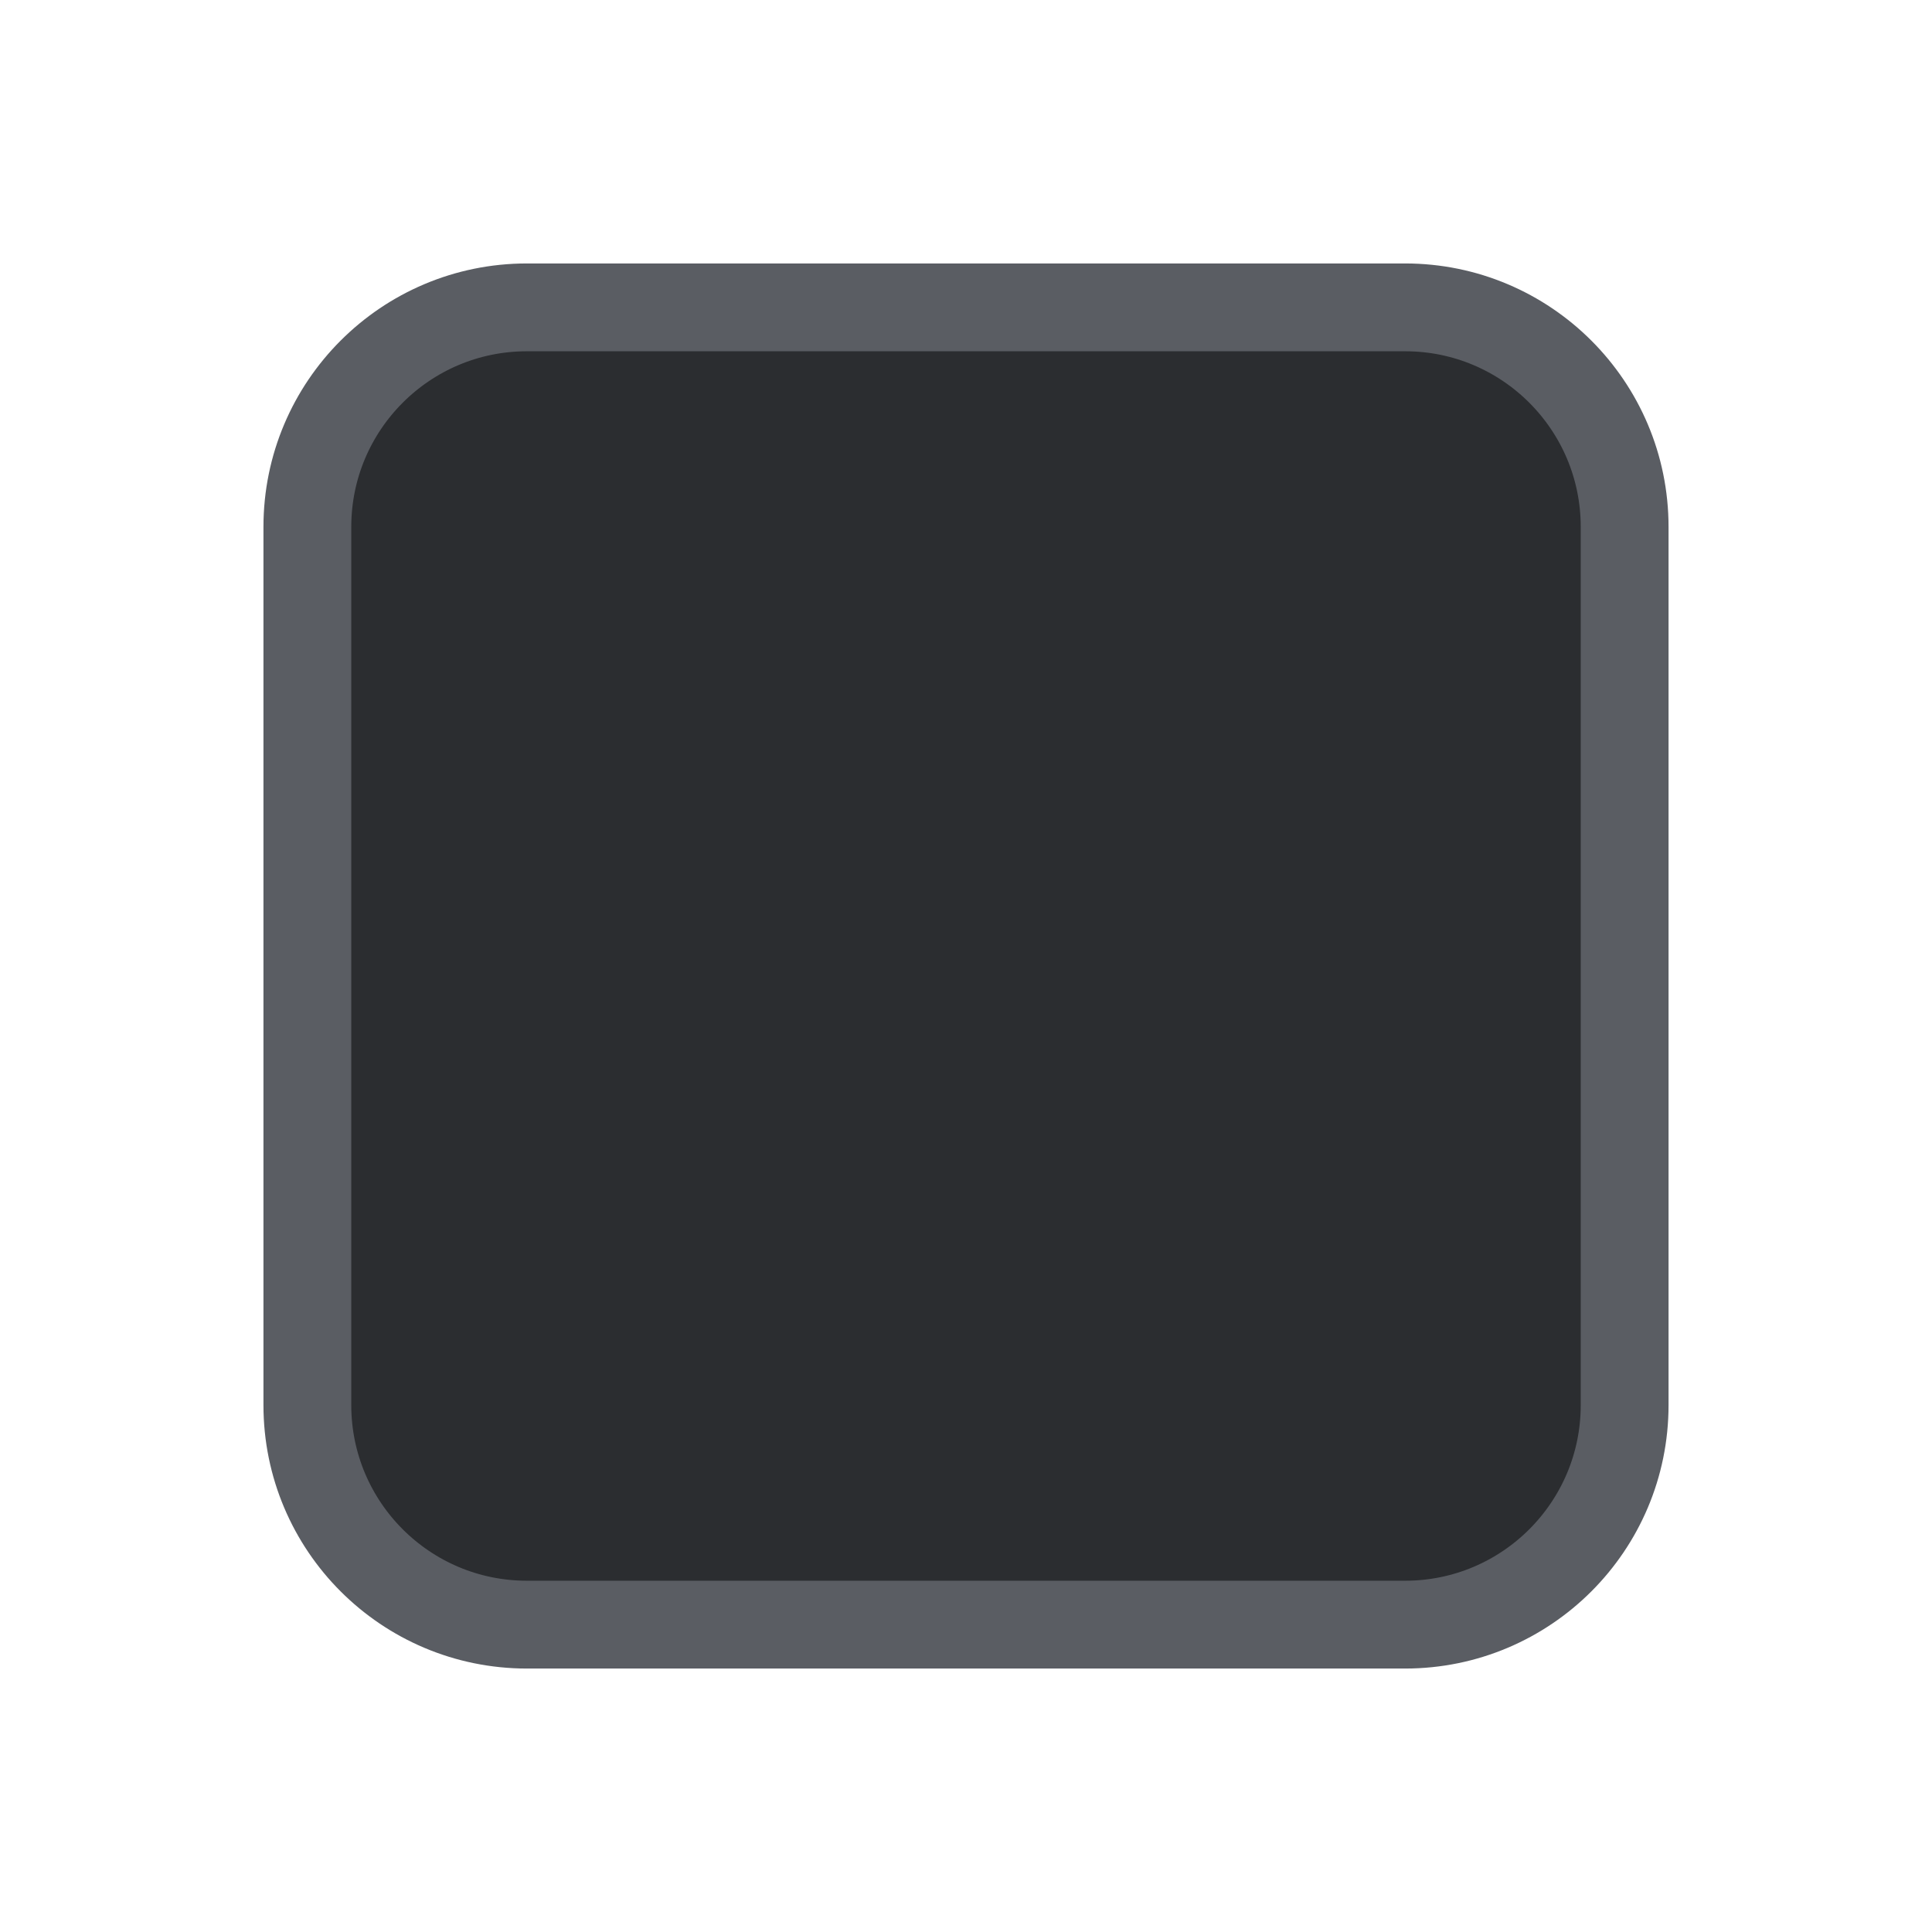
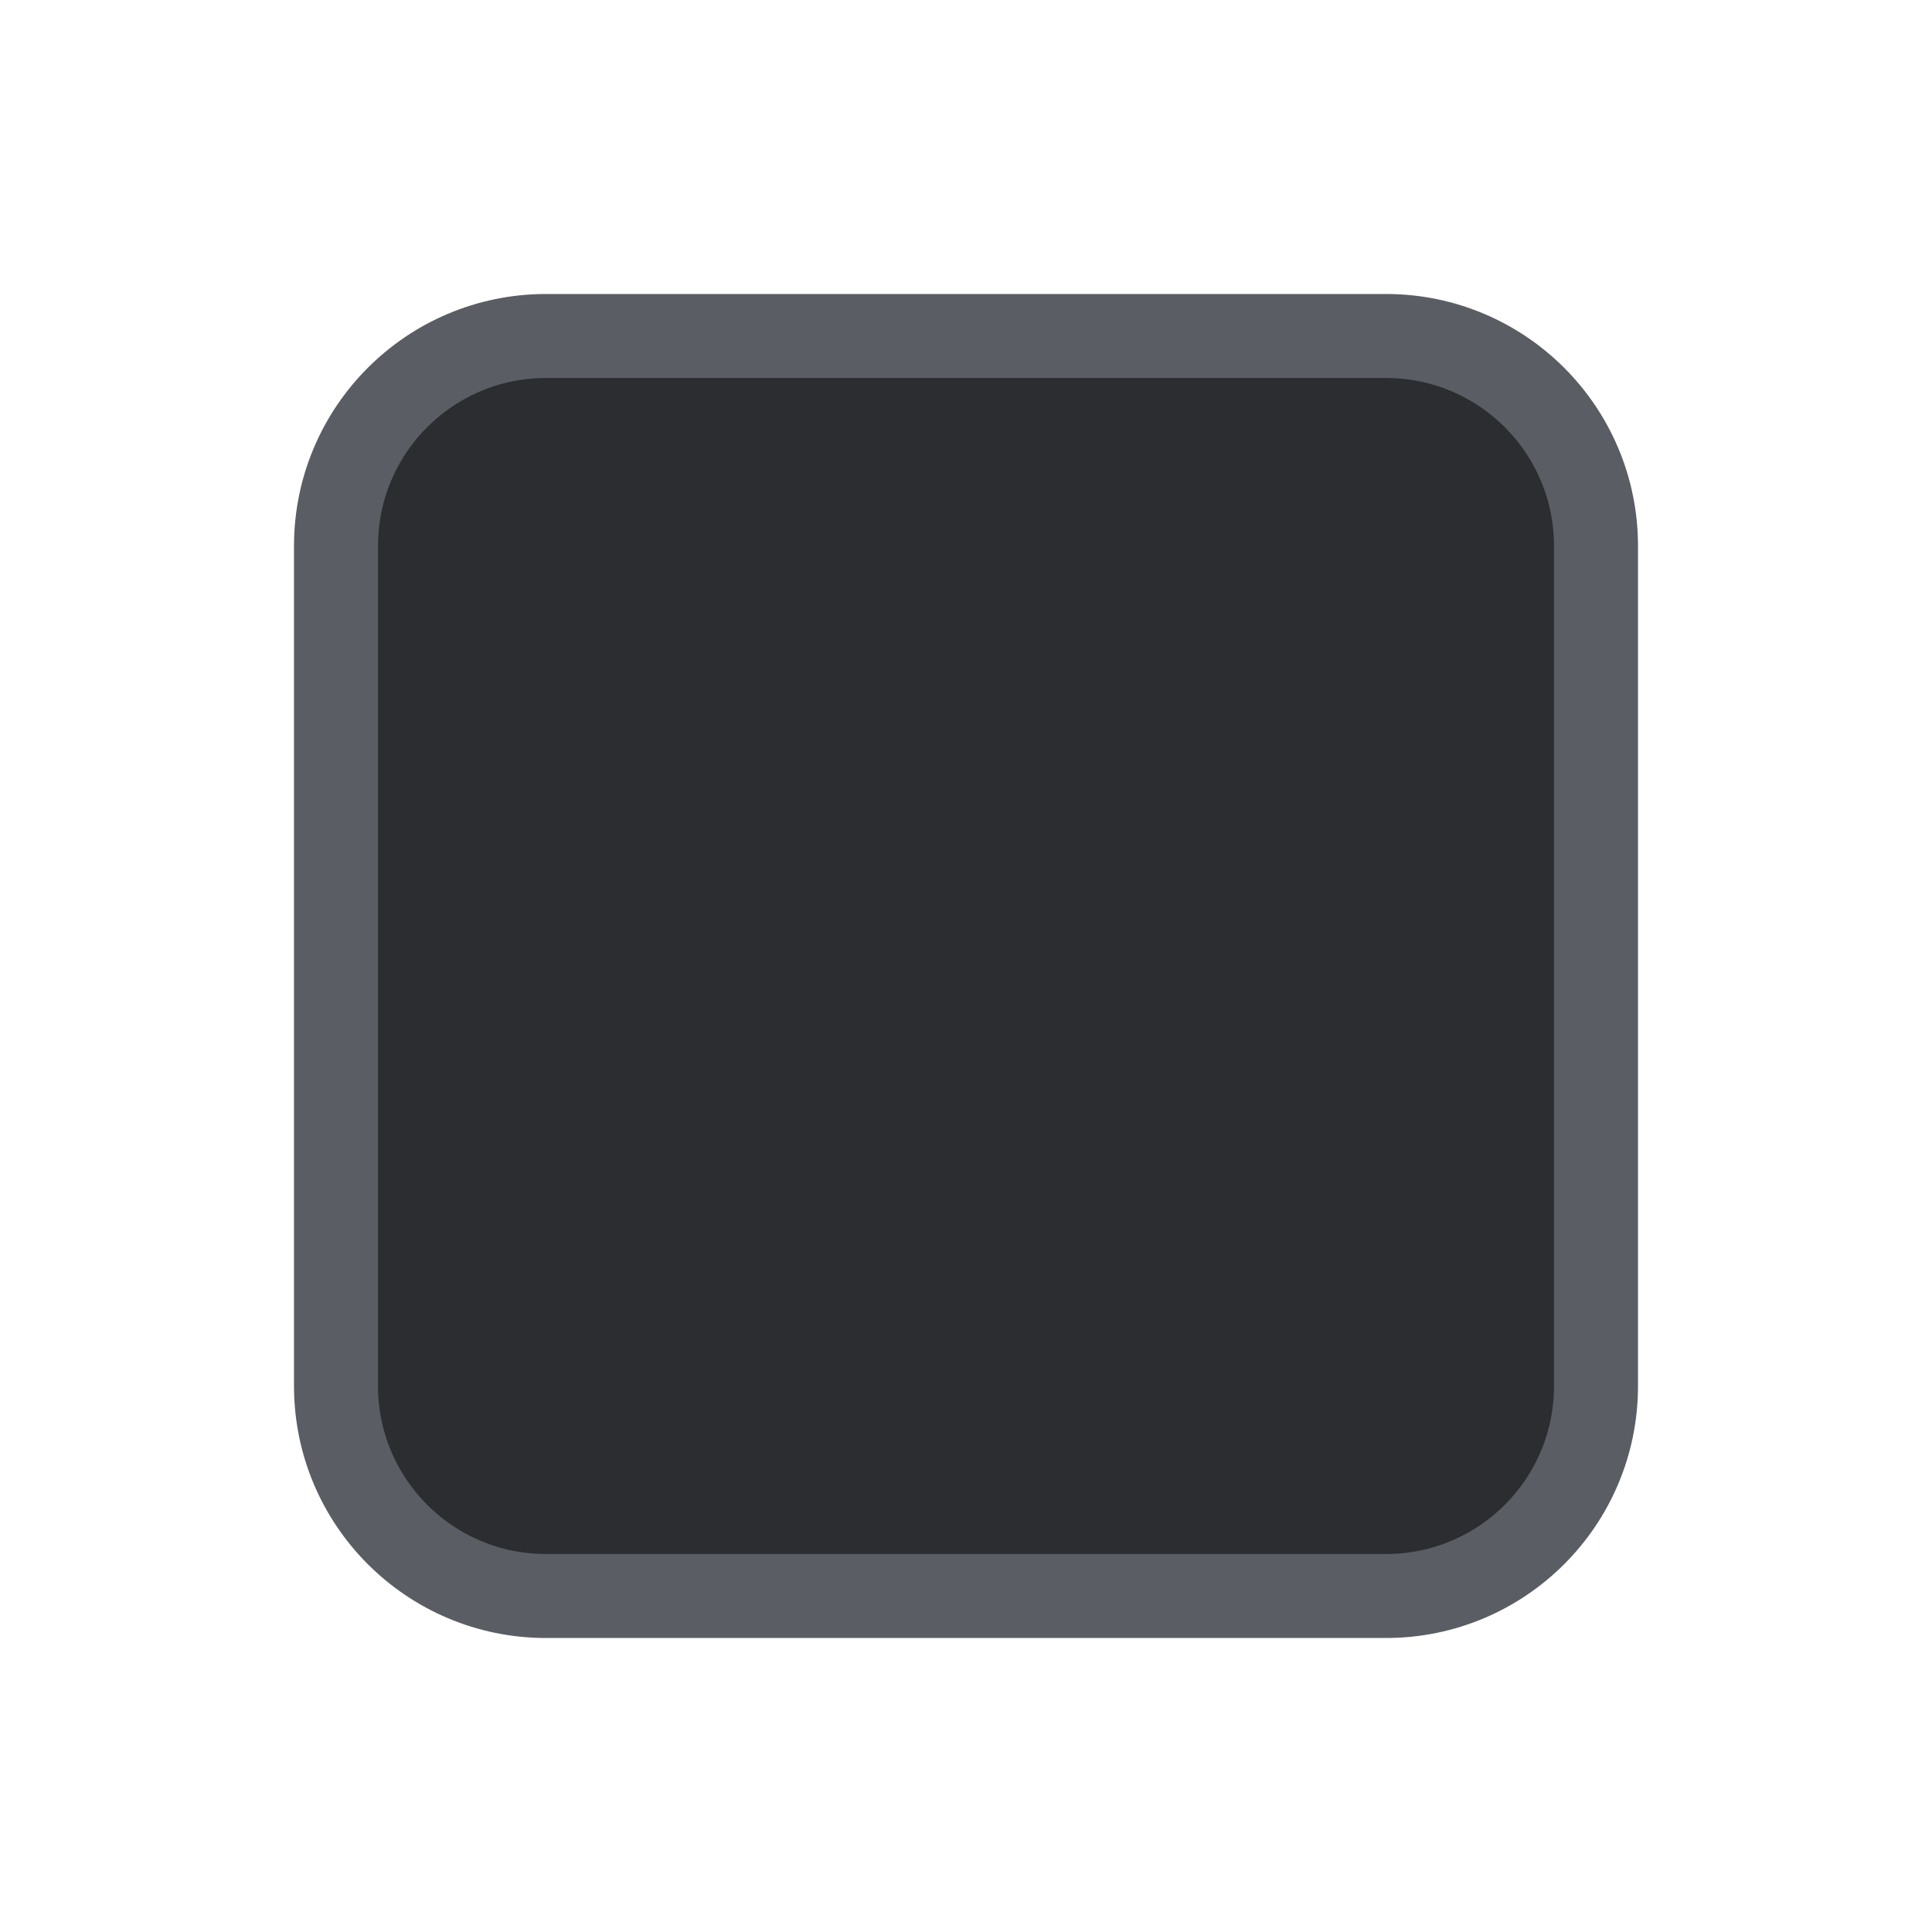
- <svg xmlns="http://www.w3.org/2000/svg" width="20" height="20" viewBox="1 1 22 22" fill="none">
+ <svg xmlns="http://www.w3.org/2000/svg" width="20" height="20" viewBox="0.5 0.5 23 23" fill="none">
  <rect id="Checkbox.Background.Default_Checkbox.Border.Default" x="4.5" y="4.5" width="15" height="15" rx="2.5" fill="#2B2D30" stroke="#5A5D63" />
</svg>
